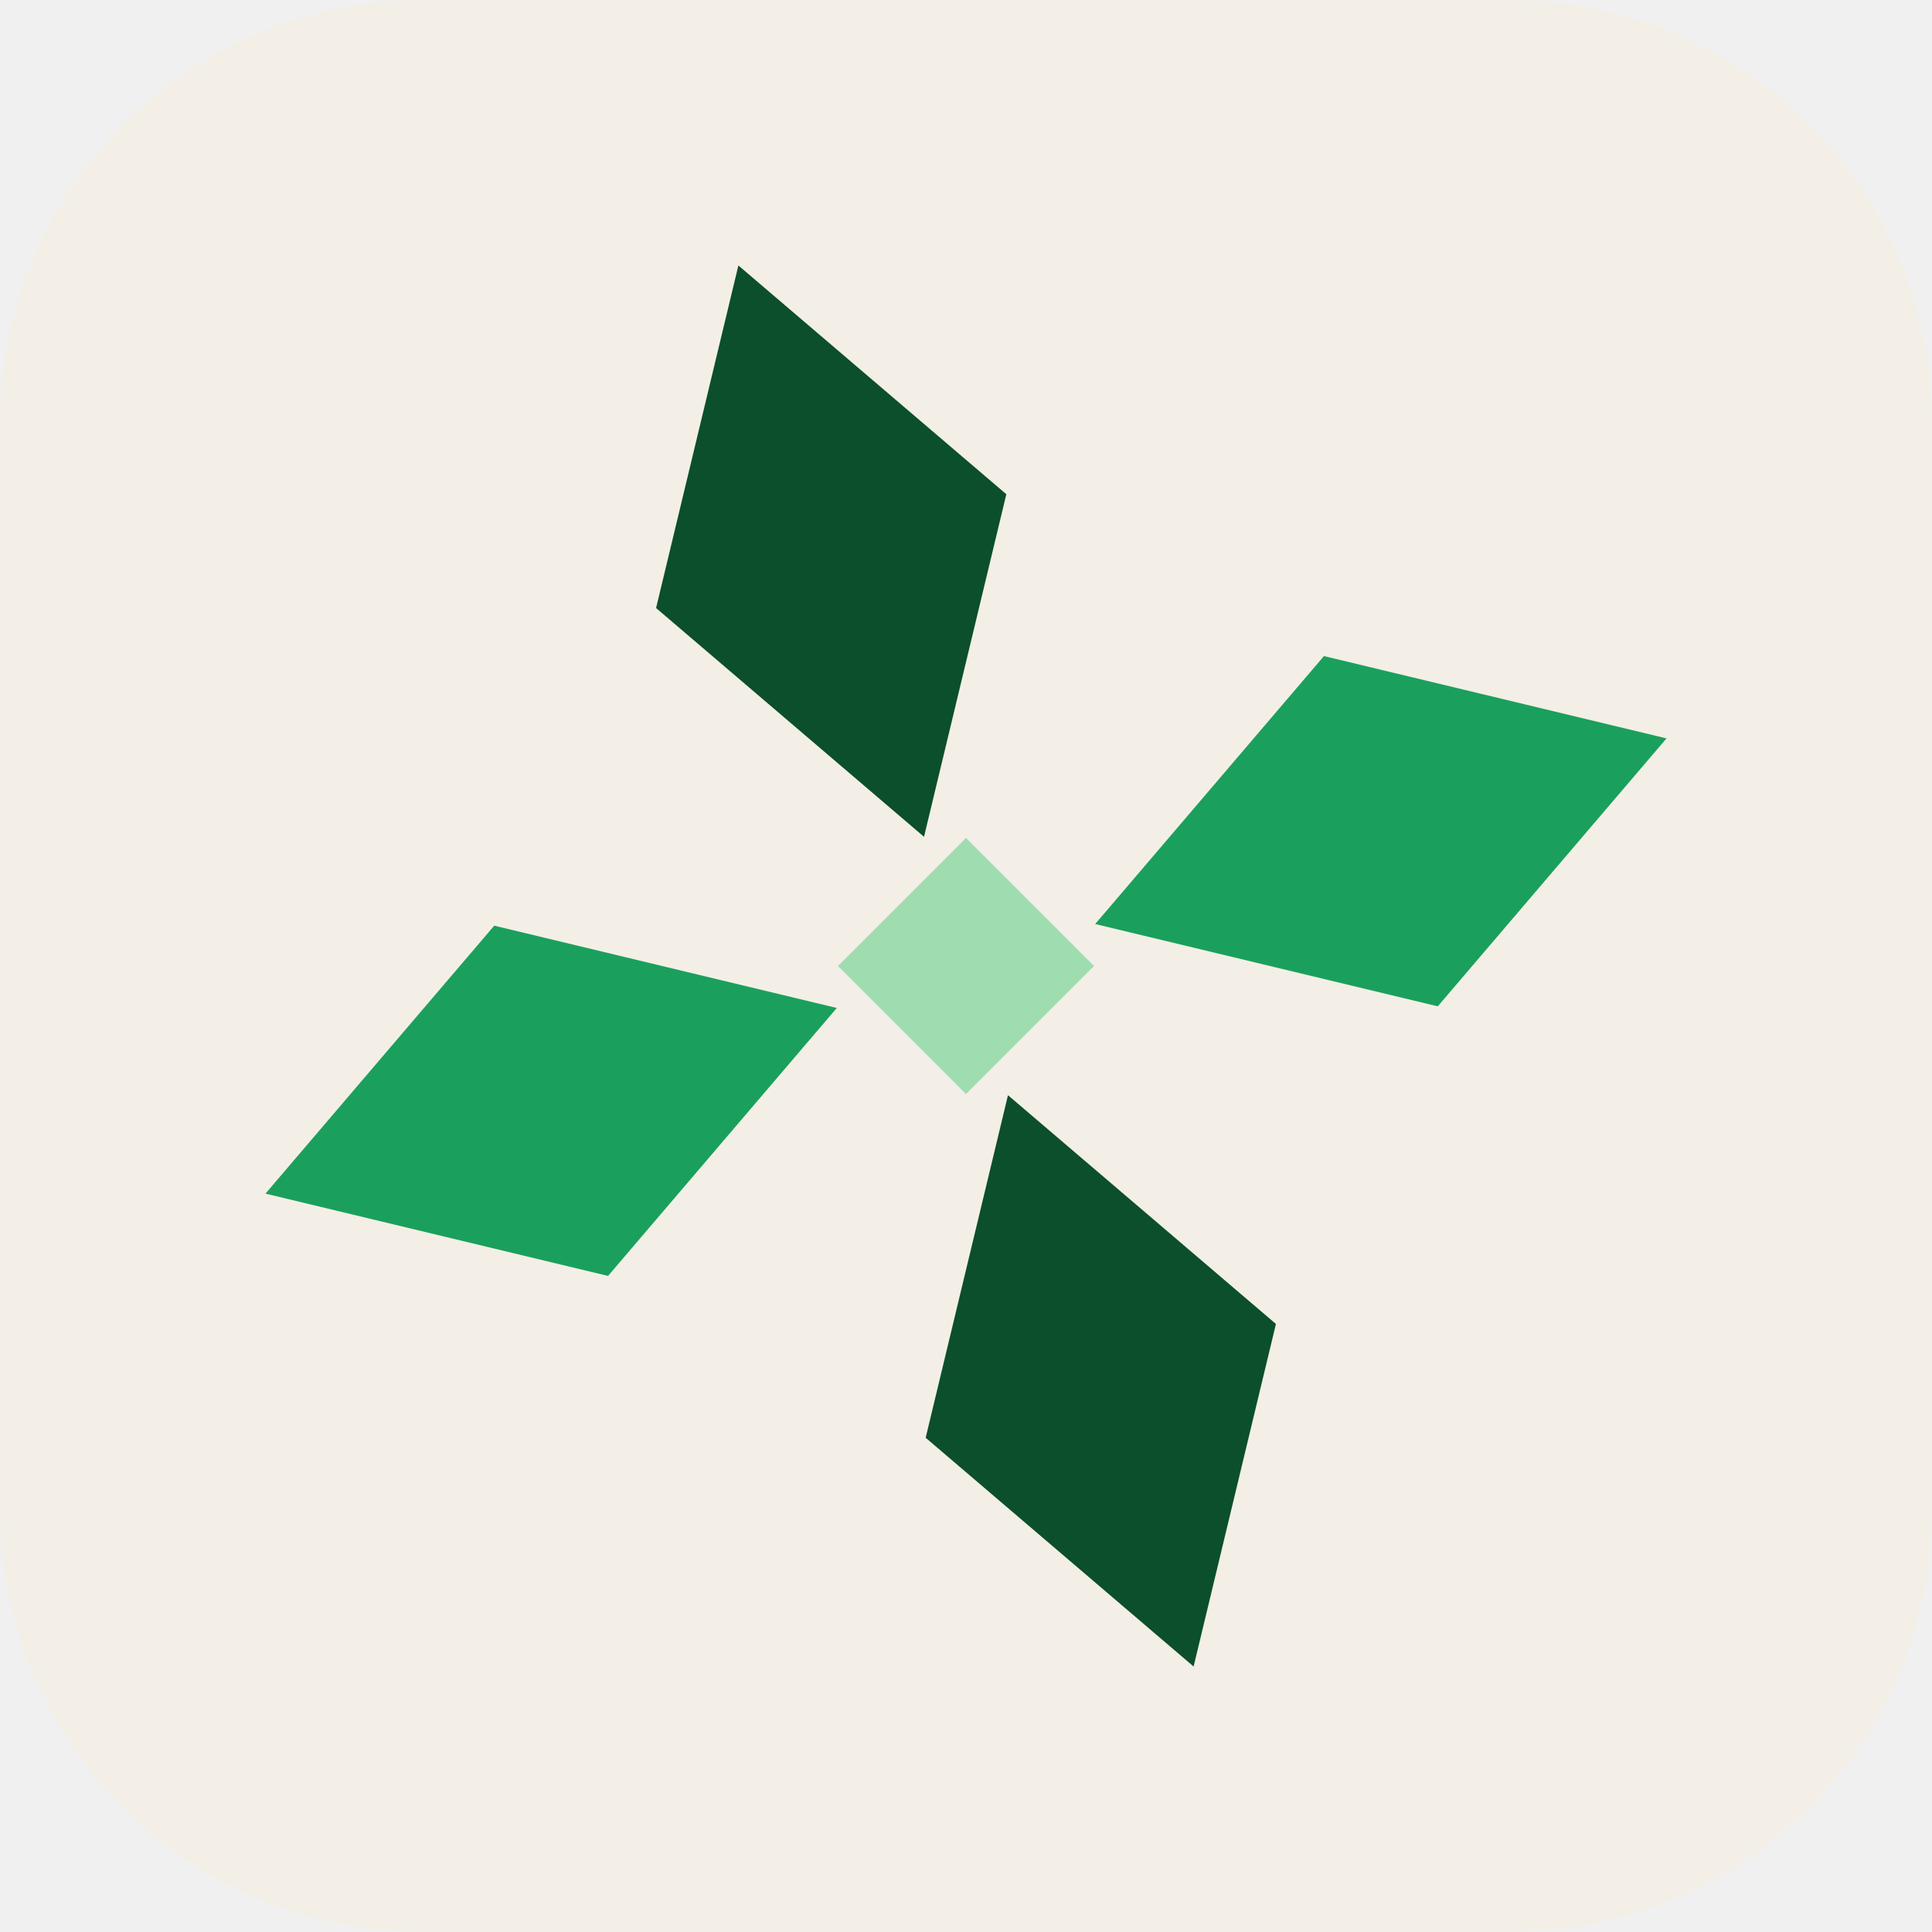
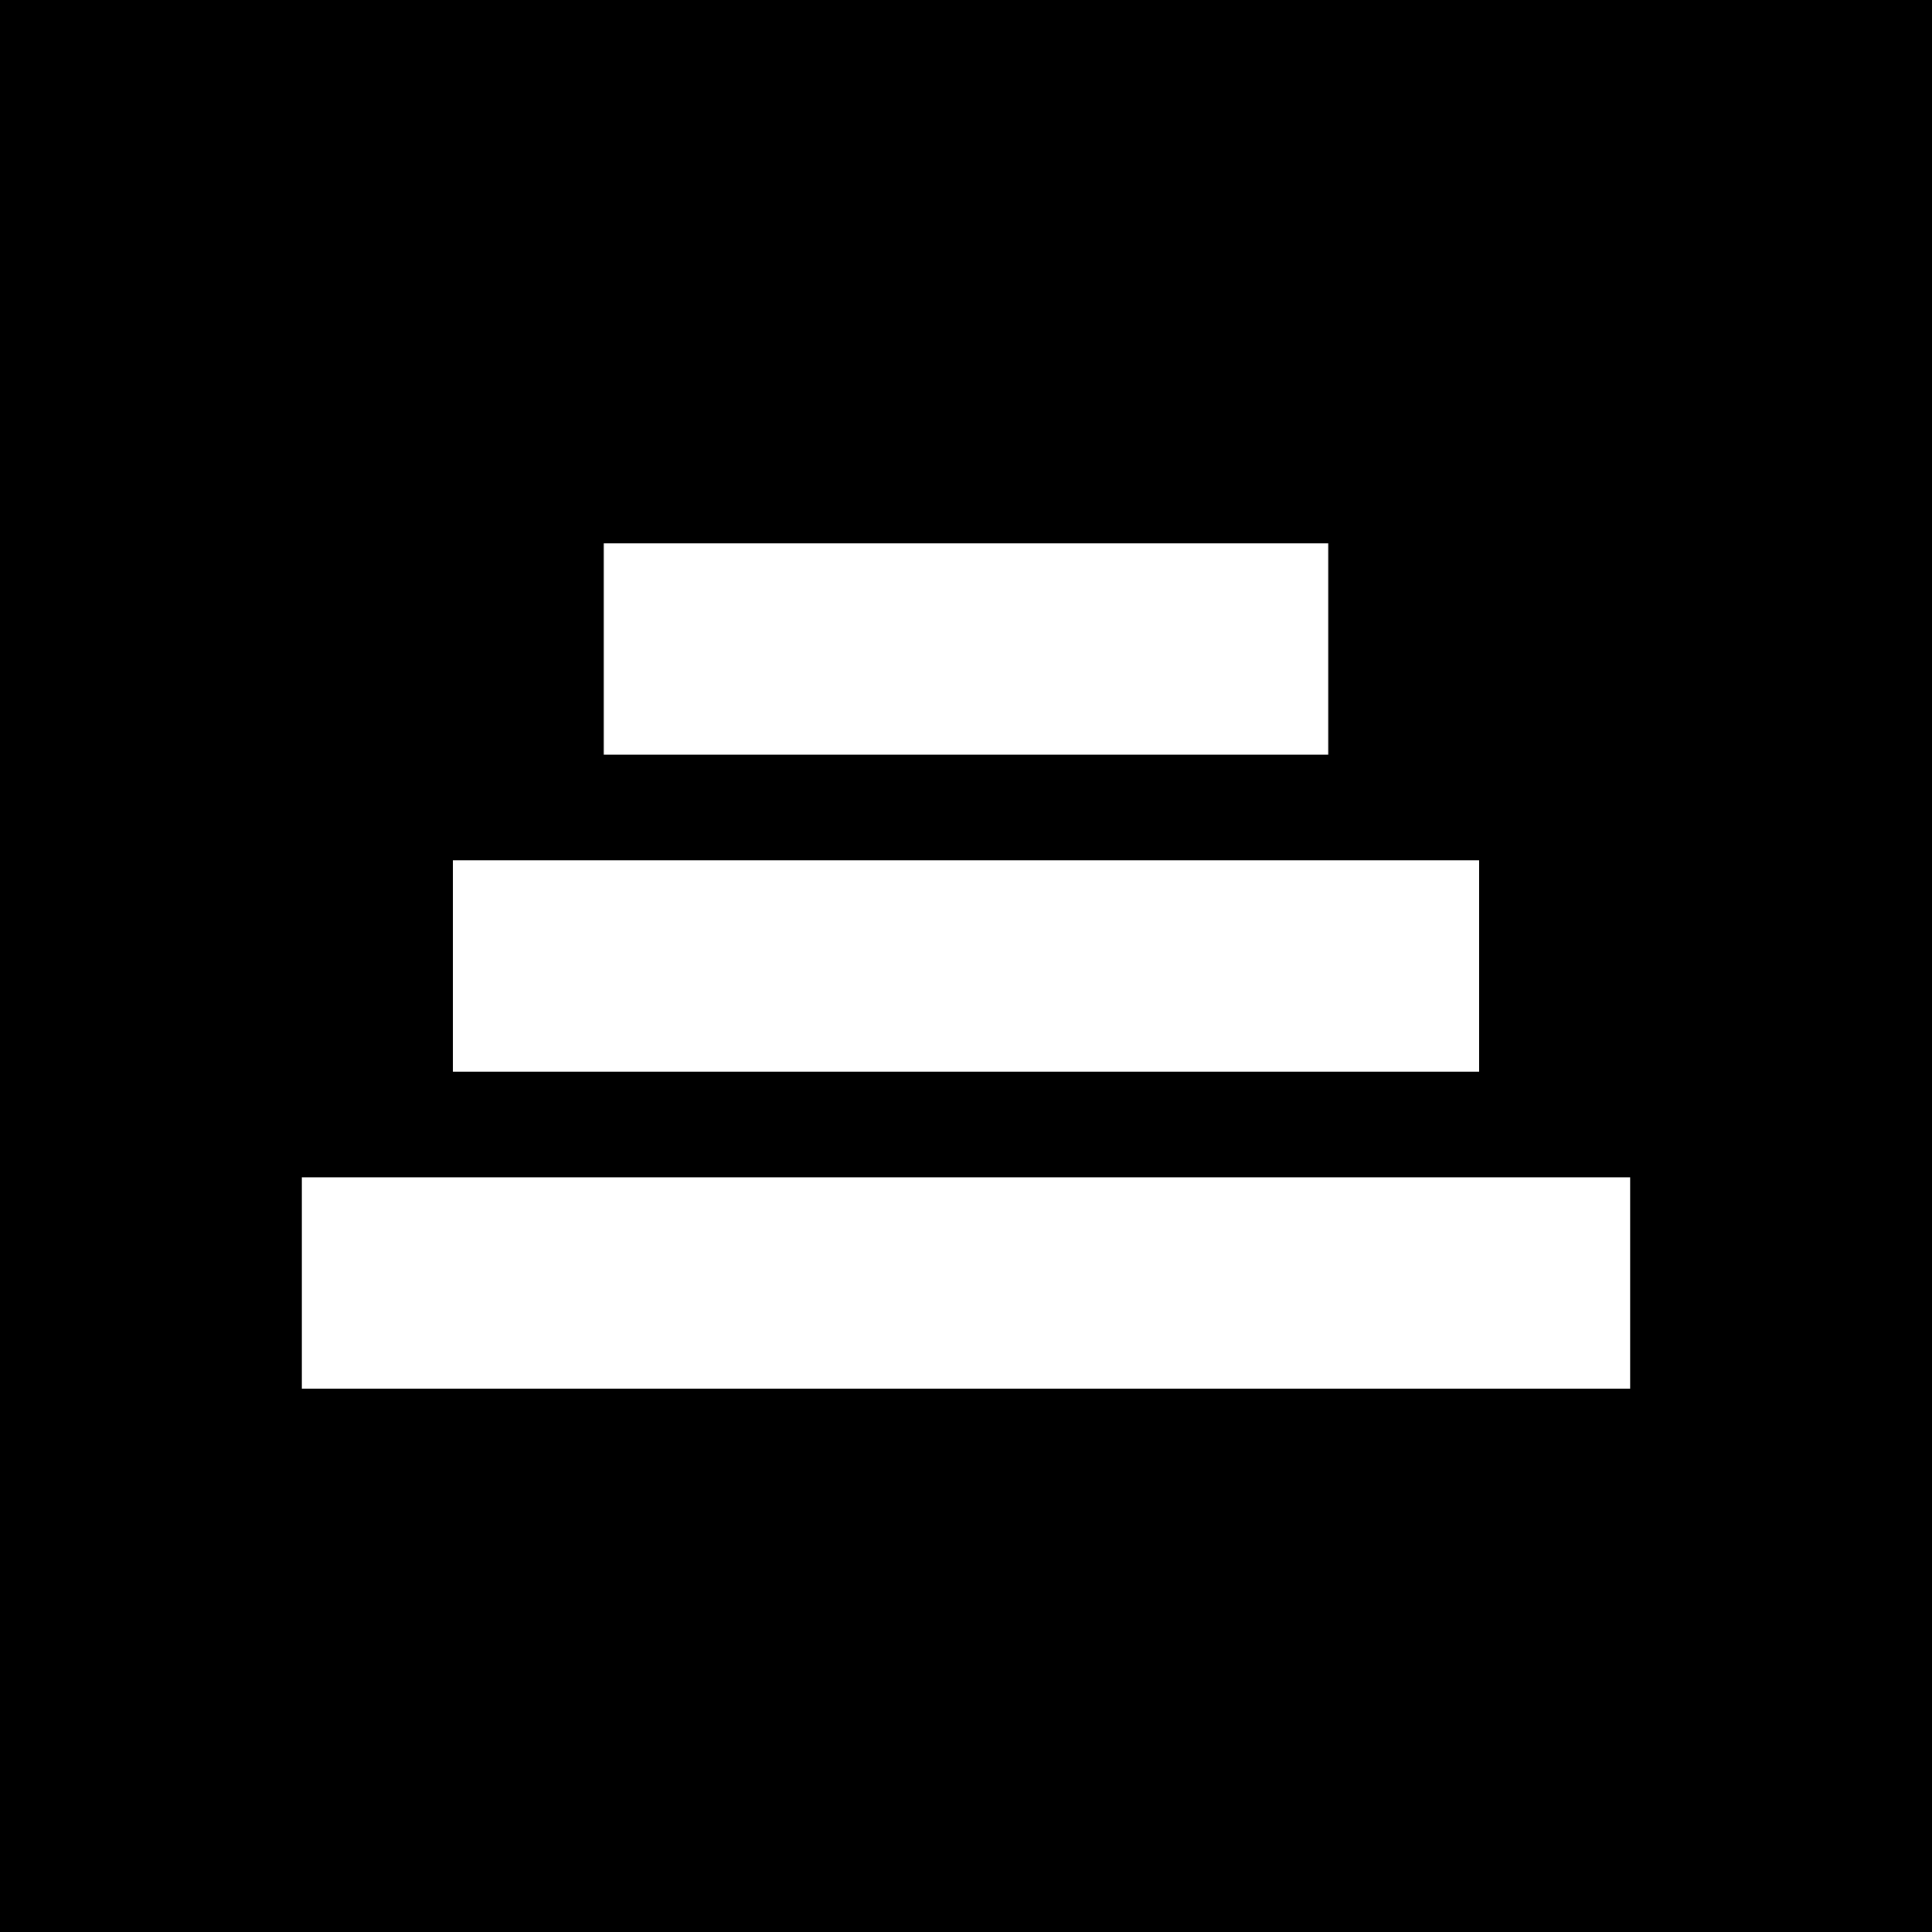
<svg xmlns="http://www.w3.org/2000/svg" viewBox="0 0 64 64" fill="none">
-   <rect width="64" height="64" rx="14" fill="#F3EFE6" />
-   <g transform="translate(32 32)">
-     <g transform="rotate(-18)">
-       <polygon points="0,-24.4 6.1,-14.45 0,-4.5 -6.1,-14.45" fill="#0B4F2C" />
-       <polygon points="24.4,0 14.45,-6.1 4.5,0 14.45,6.1" fill="#1AA05C" />
-       <polygon points="0,24.4 6.1,14.45 0,4.5 -6.1,14.45" fill="#0B4F2C" />
-       <polygon points="-24.4,0 -14.45,-6.1 -4.5,0 -14.45,6.1" fill="#1AA05C" />
-     </g>
-     <rect x="-3" y="-3" width="6" height="6" fill="#9FDCB0" transform="rotate(45)" />
-   </g>
+   <rect width="64" height="64" fill="#000" />
+   <rect x="20" y="18" width="24" height="7" fill="#fff" />
+   <rect x="15" y="28.5" width="34" height="7" fill="#fff" />
+   <rect x="10" y="39" width="44" height="7" fill="#fff" />
</svg>
